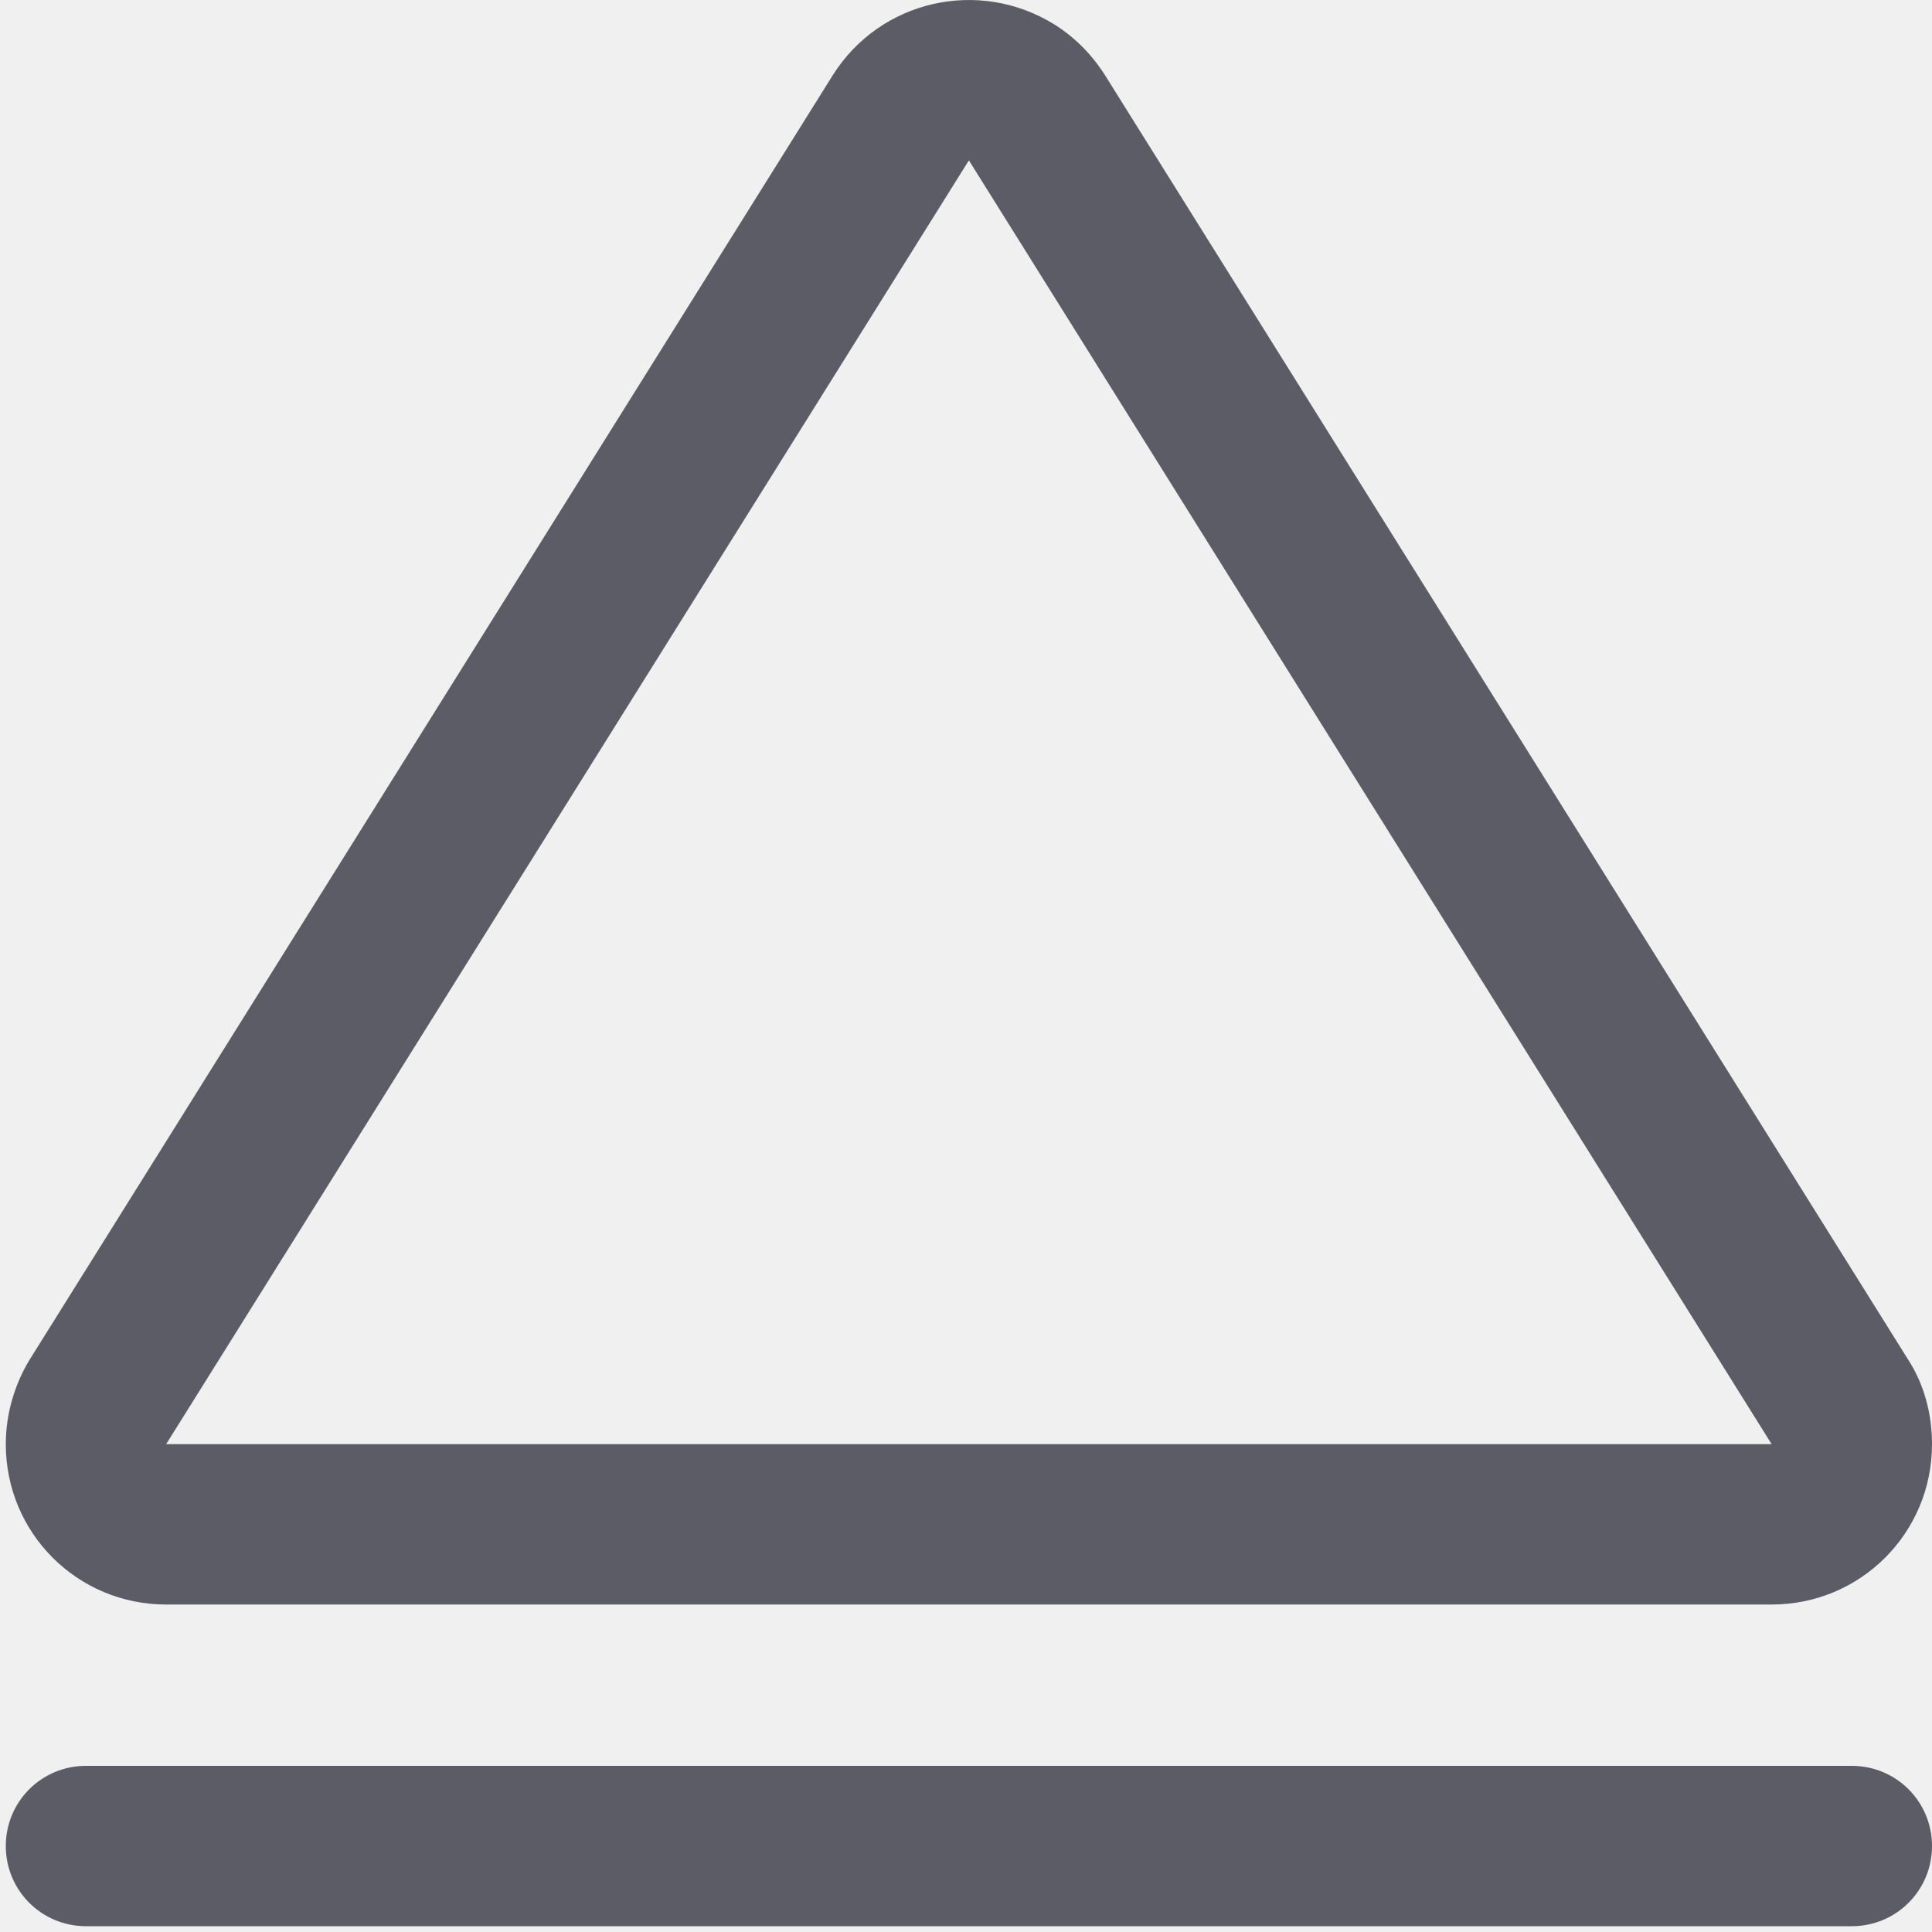
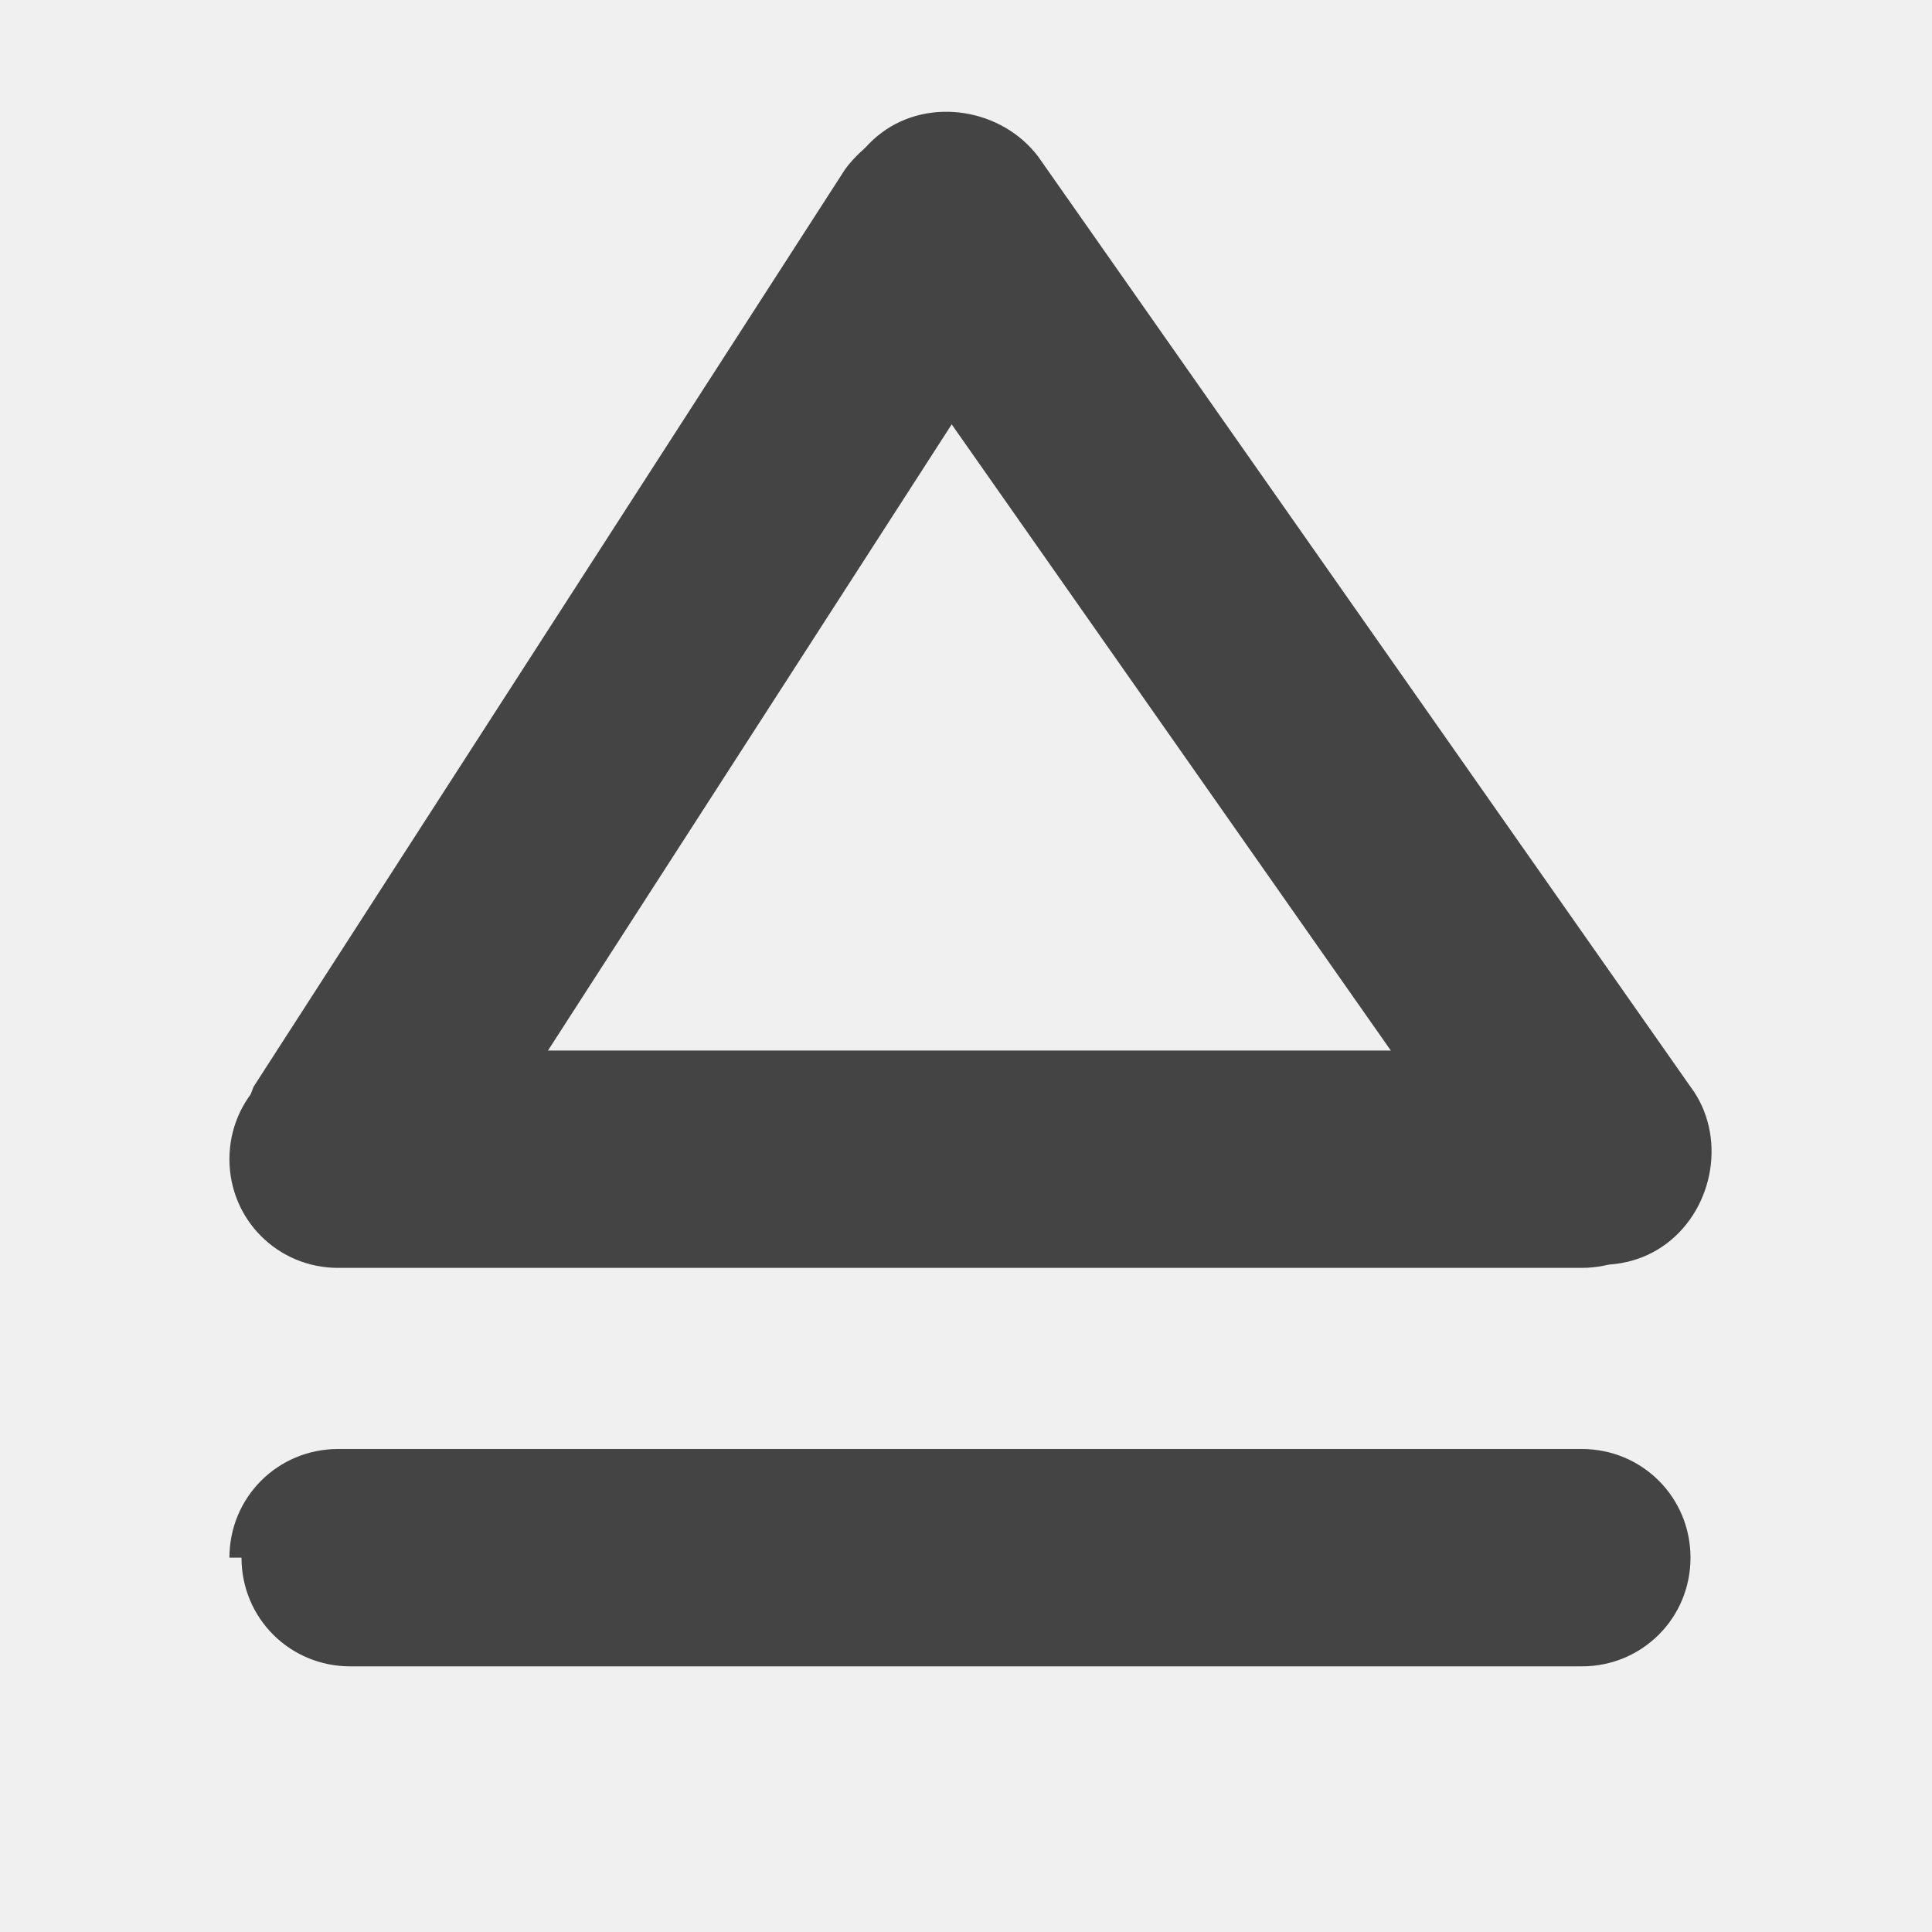
- <svg xmlns="http://www.w3.org/2000/svg" id="_图层_1" version="1.1" viewBox="0 0 200 200" width="16" height="16">
+ <svg xmlns="http://www.w3.org/2000/svg" id="_图层_1" data-name="图层_1" version="1.1" viewBox="0 0 16 16" width="16" height="16">
  <defs>
    <style>
      .st0 {
-         clip-path: url(#clippath-6);
+         fill: #444444;
      }

      .st1 {
-         clip-path: url(#clippath-7);
+         fill: #8e8e8e;
+       }
+ 
+       .st1, .st2 {
+         display: none;
      }

      .st2 {
-         fill: #0b87da;
-       }
- 
-       .st3 {
-         clip-path: url(#clippath-4);
-       }
- 
-       .st4 {
-         fill: url(#_未命名的渐变_8);
-       }
- 
-       .st5, .st6, .st7, .st8, .st9, .st10, .st11, .st12 {
-         display: none;
-       }
- 
-       .st5, .st6, .st13, .st14, .st15, .st12 {
-         isolation: isolate;
-       }
- 
-       .st5, .st16, .st12 {
-         opacity: .2;
-       }
- 
-       .st6 {
-         opacity: .1;
-       }
- 
-       .st6, .st17, .st18, .st12 {
-         fill: #fff;
-       }
- 
-       .st19 {
-         fill: url(#_未命名的渐变_5);
-       }
- 
-       .st20 {
-         fill: #5c5c66;
-       }
- 
-       .st21 {
-         fill: #0e539b;
-       }
- 
-       .st7 {
-         fill: #a448ba;
-       }
- 
-       .st22 {
-         fill: #3f3f3f;
-       }
- 
-       .st23 {
-         clip-path: url(#clippath-9);
-       }
- 
-       .st24 {
-         clip-path: url(#clippath-10);
-       }
- 
-       .st25 {
-         fill: #9bf00b;
-       }
- 
-       .st26 {
-         fill: url(#_未命名的渐变_11);
-       }
- 
-       .st13 {
-         opacity: .8;
-       }
- 
-       .st18, .st27, .st28, .st29 {
-         fill-rule: evenodd;
-       }
- 
-       .st30 {
-         clip-path: url(#clippath-11);
-       }
- 
-       .st31 {
-         fill: none;
-       }
- 
-       .st32 {
-         fill: red;
-       }
- 
-       .st33 {
-         fill: #f8fbff;
-       }
- 
-       .st34 {
-         clip-path: url(#clippath-1);
-       }
- 
-       .st8 {
-         fill: #72c065;
-       }
- 
-       .st35 {
-         fill: url(#_未命名的渐变_9);
-       }
- 
-       .st36 {
-         fill: #17dcbe;
-       }
- 
-       .st37 {
-         clip-path: url(#clippath-5);
-       }
- 
-       .st38 {
-         fill: url(#_未命名的渐变_6);
-       }
- 
-       .st39 {
-         clip-path: url(#clippath-8);
-       }
- 
-       .st40 {
-         fill: url(#_未命名的渐变_7);
-       }
- 
-       .st41 {
        fill: #444;
      }
- 
-       .st42 {
-         clip-path: url(#clippath-3);
-       }
- 
-       .st9 {
-         fill: #8e8e8e;
-       }
- 
-       .st43 {
-         clip-path: url(#clippath-12);
-       }
- 
-       .st14 {
-         opacity: .4;
-       }
- 
-       .st44 {
-         fill: url(#_未命名的渐变_13);
-       }
- 
-       .st27 {
-         fill: #12121c;
-       }
- 
-       .st28 {
-         fill: #c0bfbc;
-       }
- 
-       .st15 {
-         opacity: .3;
-       }
- 
-       .st11 {
-         fill: url(#_未命名的渐变_4);
-       }
- 
-       .st45 {
-         clip-path: url(#clippath-2);
-       }
- 
-       .st46 {
-         fill: #50e6ff;
-       }
- 
-       .st47 {
-         clip-path: url(#clippath);
-       }
- 
-       .st48 {
-         fill: url(#_未命名的渐变_10);
-       }
    </style>
-     <linearGradient id="_未命名的渐变_4" data-name="未命名的渐变 4" x1="305.9" y1="1322.4" x2="305.9" y2="1521.4" gradientTransform="translate(-206 -1320)" gradientUnits="userSpaceOnUse">
-       <stop offset="0" stop-color="#edece9" />
-       <stop offset="1" stop-color="#fff" />
-     </linearGradient>
-     <radialGradient id="_未命名的渐变_5" data-name="未命名的渐变 5" cx="1830.9" cy="-350.2" fx="1830.9" fy="-350.2" r="156.4" gradientTransform="translate(-520.6 -745.1) rotate(77) scale(.5 1.1) skewX(-14.8)" gradientUnits="userSpaceOnUse">
-       <stop offset="0" stop-color="#dc8add" />
-       <stop offset="1" stop-color="#813d9c" />
-     </radialGradient>
-     <clipPath id="clippath">
-       <rect class="st31" x="-62.1" y="-39.9" width="432" height="268.3" />
-     </clipPath>
-     <clipPath id="clippath-1">
-       <rect class="st31" x="-62.1" y="-39.9" width="432" height="268.3" />
-     </clipPath>
-     <clipPath id="clippath-2">
-       <rect class="st31" x=".6" y=".9" width="199.5" height="199.1" />
-     </clipPath>
-     <clipPath id="clippath-3">
-       <path class="st31" d="M60.5,124c0,44.3,40.8,48.7,49.7,48.7s11.9-1.4,16.2-2.8l.8-.2c16.5-5.7,30.6-16.8,39.9-31.6.7-1.1.3-2.6-.8-3.3-.7-.4-1.6-.5-2.4,0-2.1,1.1-4.2,2-6.4,2.8-6.9,2.6-14.2,3.9-21.5,3.8-28.4,0-53.1-19.5-53.1-44.5s3.8-13.1,9.8-16.3c-25.7,1.1-32.3,27.8-32.3,43.4h0Z" />
-     </clipPath>
-     <linearGradient id="_未命名的渐变_6" data-name="未命名的渐变 6" x1="-793.9" y1="514.5" x2="-793.7" y2="514.5" gradientTransform="translate(408521 -264599.2) scale(514.5)" gradientUnits="userSpaceOnUse">
-       <stop offset="0" stop-color="#0c59a4" />
-       <stop offset="1" stop-color="#114a8b" />
-     </linearGradient>
-     <clipPath id="clippath-4">
-       <rect class="st31" x=".6" y=".9" width="199.5" height="199.1" />
-     </clipPath>
-     <clipPath id="clippath-5">
-       <rect class="st31" x="60.5" y="80.6" width="106.9" height="92.1" />
-     </clipPath>
-     <clipPath id="clippath-6">
-       <path class="st31" d="M163.9,134.7c-2.1,1.1-4.2,2-6.4,2.8-6.9,2.6-14.2,3.9-21.5,3.8-28.4,0-53.1-19.5-53.1-44.5s3.8-13.1,9.8-16.3c-25.7,1.1-32.3,27.8-32.3,43.4,0,44.3,40.8,48.7,49.7,48.7s11.9-1.4,16.2-2.8l.8-.2c16.5-5.7,30.6-16.8,39.9-31.6.7-1.1.3-2.6-.8-3.3-.7-.4-1.6-.5-2.4,0h0Z" />
-     </clipPath>
-     <radialGradient id="_未命名的渐变_7" data-name="未命名的渐变 7" cx="-794.6" cy="516.5" fx="-794.6" fy="516.5" r="1" gradientTransform="translate(45569.1 -27861.2) scale(57.2 54.2)" gradientUnits="userSpaceOnUse">
-       <stop offset="0" stop-color="#000" />
-       <stop offset=".7" stop-color="#000" />
-       <stop offset=".9" stop-color="#000" />
-       <stop offset="1" stop-color="#000" />
-     </radialGradient>
-     <clipPath id="clippath-7">
-       <path class="st31" d="M25.4,96.3c-.1,11.6,2.4,23,7.3,33.5,16.5,35.2,56.9,52.4,93.8,40.1-12.6,4-26.4,2.2-37.7-4.8-5.3-3.3-10-7.6-13.6-12.7-15.8-21.5-11.1-51.8,10.5-67.5,2.3-1.6,4.7-3.1,7.2-4.3,1.9-.9,5.1-2.5,9.4-2.4,6.1,0,11.8,2.9,15.4,7.8,2.4,3.2,3.7,7.2,3.8,11.2,0,0,14.7-47.6-48-47.6s-48,24.9-48,46.8h-.1Z" />
-     </clipPath>
-     <linearGradient id="_未命名的渐变_8" data-name="未命名的渐变 8" x1="-794" y1="511.1" x2="-793.8" y2="511.1" gradientTransform="translate(-75675.1 442194.5) rotate(132.5) scale(475.1)" gradientUnits="userSpaceOnUse">
-       <stop offset="0" stop-color="#1b9de2" />
-       <stop offset=".2" stop-color="#1595df" />
-       <stop offset=".7" stop-color="#0680d7" />
-       <stop offset="1" stop-color="#0078d4" />
-     </linearGradient>
-     <clipPath id="clippath-8">
-       <rect class="st31" x=".6" y=".9" width="199.5" height="199.1" />
-     </clipPath>
-     <clipPath id="clippath-9">
-       <path class="st31" d="M70.7,173.9h10.5c25,0,45.3-22.2,45.3-49.6v-25.2c0-27.4-20.3-49.6-45.3-49.6h-10.5c-25,0-45.3,22.2-45.3,49.6v25.2c0,27.4,20.3,49.6,45.3,49.6Z" />
-     </clipPath>
-     <clipPath id="clippath-10">
-       <path class="st31" d="M88.7,165.1c-5.3-3.3-10-7.6-13.6-12.7-15.8-21.5-11.1-51.8,10.5-67.5,2.3-1.6,4.7-3.1,7.2-4.3,1.9-.9,5.1-2.5,9.4-2.4,6.1,0,11.8,2.9,15.4,7.8,2.4,3.2,3.7,7.2,3.8,11.2,0,0,14.7-47.6-48-47.6s-48,24.9-48,46.8c-.1,11.6,2.4,23,7.3,33.5,16.5,35.2,56.9,52.4,93.8,40.1-12.6,4-26.4,2.2-37.7-4.8h-.1Z" />
-     </clipPath>
-     <radialGradient id="_未命名的渐变_9" data-name="未命名的渐变 9" cx="-797.2" cy="513.7" fx="-797.2" fy="513.7" r="1" gradientTransform="translate(-25014 -72850.1) rotate(-81.4) scale(85.8 69.5)" gradientUnits="userSpaceOnUse">
-       <stop offset="0" stop-color="#000" />
-       <stop offset=".8" stop-color="#000" />
-       <stop offset=".9" stop-color="#000" />
-       <stop offset="1" stop-color="#000" />
-     </radialGradient>
-     <clipPath id="clippath-11">
-       <path class="st31" d="M25.3,96.3c.3-21.8,22.1-39.5,48-39.5s14.1.2,25.2,6c7.8,3.9,14.2,10,18.5,17.5,3.7,6.3,4.3,14.4,4.3,17.7s-1.6,8-4.7,11.9c-.5.5-2,1.4-2,3.3s1,3.1,2.9,4.4c8.6,6,24.8,5.1,24.9,5.1,6.4,0,12.7-1.7,18.2-5,11.3-6.6,18.2-18.6,18.2-31.7.2-13.4-4.8-22.3-6.8-26.3-12.8-24.8-40.2-39-70-39S25.8,54.3,25.2,96.2h.1Z" />
-     </clipPath>
-     <radialGradient id="_未命名的渐变_10" data-name="未命名的渐变 10" cx="-793.4" cy="512.9" fx="-793.4" fy="512.9" r="1" gradientTransform="translate(128768.4 101144.8) rotate(92.3) scale(121.2 258.7) skewX(.3)" gradientUnits="userSpaceOnUse">
-       <stop offset="0" stop-color="#35c1f1" />
-       <stop offset="0" stop-color="#34c1ed" />
-       <stop offset=".2" stop-color="#2fc2df" />
-       <stop offset=".3" stop-color="#2bc3d2" />
-       <stop offset=".7" stop-color="#36c752" />
-       <stop offset="1" stop-color="#36c752" />
-     </radialGradient>
-     <clipPath id="clippath-12">
-       <path class="st31" d="M25.3,96.3c.3-21.8,22.1-39.5,48-39.5s14.1.2,25.2,6c7.8,3.9,14.2,10,18.5,17.5,3.7,6.3,4.3,14.4,4.3,17.7s-1.6,8-4.7,11.9c-.5.5-2,1.4-2,3.3s1,3.1,2.9,4.4c8.6,6,24.8,5.1,24.9,5.1,6.4,0,12.7-1.7,18.2-5,11.3-6.6,18.2-18.6,18.2-31.7.2-13.4-4.8-22.3-6.8-26.3-12.8-24.8-40.2-39-70-39S25.8,54.3,25.2,96.2h.1Z" />
-     </clipPath>
-     <radialGradient id="_未命名的渐变_11" data-name="未命名的渐变 11" cx="-791.7" cy="513.6" fx="-791.7" fy="513.6" r="1" gradientTransform="translate(36466.6 37476.9) rotate(73.7) scale(58.2 47.4)" gradientUnits="userSpaceOnUse">
-       <stop offset="0" stop-color="#66eb6e" />
-       <stop offset="1" stop-color="#66eb6e" />
-     </radialGradient>
-     <linearGradient id="_未命名的渐变_13" data-name="未命名的渐变 13" x1="247" y1="-94.2" x2="365.5" y2="-299.4" gradientTransform="translate(-206 -96) scale(1 -1)" gradientUnits="userSpaceOnUse">
-       <stop offset="0" stop-color="#94d9ff" />
-       <stop offset="1" stop-color="#0051bf" />
-     </linearGradient>
  </defs>
-   <path class="st8" d="M157.3,200H43.3c-23.5,0-42.7-19.3-42.7-42.8V43C.6,19.5,19.8.2,43.3.2h114c23.5,0,42.7,19.3,42.7,42.8v114.2c0,23.5-19.2,42.8-42.7,42.8h0Z" />
-   <g class="st10">
-     <path class="st17" d="M184.1,110.5c0-12.2-5.3-23.8-14.6-31.9-9.1-7.9-21.3-11.4-33.4-9.5-4.4-15.7-17.6-27.6-34.1-30.7-16.3-2.8-32.9,3.9-42.3,17.2-5.6,7.8-8.6,17.1-8.4,26.7-18.3,3.4-30.9,19.7-29.2,37.8,1.1,18,16.3,32.2,34.8,32.5h90.3c.9,0,1.8-.2,2.5-.6,20.1-4,34.5-21.3,34.2-41.3l.2-.2Z" />
+   <path class="st2" d="M8,3l-5,5v1h10v-1l-5-5ZM3,11v2h10v-2H3Z" />
+   <g>
+     <path class="st1" d="M12.5,16H3.4C1.5,16,0,14.5,0,12.6V3.4C0,1.5,1.5,0,3.4,0h9.1c1.9,0,3.4,1.5,3.4,3.4v9.2c0,1.9-1.5,3.4-3.4,3.4h0Z" />
+     <path class="st0" d="M8.3,1.1h0c.4.3.5.8.3,1.3l-4.9,7.6c-.3.4-.8.5-1.3.3h0c-.4-.3-.5-.8-.3-1.3L7,1.4c.3-.4.8-.5,1.3-.3Z" />
+     <path class="st0" d="M7.3,1.1h0c.4-.3,1-.2,1.3.2l5.4,7.7c.3.4.2,1-.2,1.3h0c-.4.3-1,.2-1.3-.2L7.1,2.4c-.3-.4-.2-1,.2-1.3Z" />
+     <path class="st0" d="M1.9,9.6h0c0-.5.4-.9.9-.9h10.3c.5,0,.9.4.9.9h0c0,.5-.4.9-.9.9H2.8c-.5,0-.9-.4-.9-.9Z" />
+     <path class="st0" d="M1.9,12.9h0c0-.5.4-.9.9-.9h10.3c.5,0,.9.4.9.9h0c0,.5-.4.9-.9.9H2.9c-.5,0-.9-.4-.9-.9Z" />
  </g>
-   <g class="st10">
-     <path class="st11" d="M19,2.4h162c10,0,18,6.3,18,14.1l-.2,141.4-54,42.4H19.2c-10,0-18-6.3-18-14.1L.9,16.6C.9,8.8,8.9,2.5,18.9,2.5h.1Z" />
-     <path class="st19" d="M39.7,16.5h120.1c11.6,0,21,9.4,21,21v116.1c0,7.1-3.6,13.7-9.5,17.6l-17.3,11.3c-3.4,2.2-7.4,3.4-11.5,3.4H39.7c-11.6,0-21-9.4-21-21V37.6c0-11.6,9.4-21,21-21h0Z" />
-     <path class="st27" d="M168.6,58.4c-26.3-2.6-43.5,1.8-58.2,7.8,15-14.8,33.6-19.4,58.2-7.8Z" />
-     <path class="st27" d="M24.7,68.4c25-6.8,43-5.3,59-1.8-18.6-12-38.1-13.5-59,1.8Z" />
-     <g class="st47">
-       <path class="st27" d="M168.6,61.3c-26.3-2.6-43.5,1.8-58.2,7.8,15-14.8,33.6-19.4,58.2-7.8Z" />
-     </g>
-     <g class="st34">
-       <path class="st27" d="M24.7,71.3c25-6.8,43-5.3,59-1.8-18.6-12-38.1-13.5-59,1.8Z" />
-     </g>
-     <path class="st28" d="M180.8,77.6c-63.3,25.4-123.8,24.5-162.7,19.6v24.1c63.1,35.9,119.8,19.2,162.7-9.3v-34.5h0Z" />
-     <path class="st18" d="M180.8,77.6c-5.6,2.2-11.2,4.3-16.7,6.1,2.4,6.5,11.2,28.6,12.2,31.2,1.5-1,3-1.9,4.5-2.9v-34.5h0ZM160.1,85.1c-7.6,2.4-15,4.5-22.4,6.2-.6,4.2,8.4,30.2,11.2,38.2,9.6-4.1,18.7-9,27.3-14.4-1.7-3.9-10.9-25.1-16.1-29.9h0ZM133.4,92.2c-8.6,1.9-17.1,3.4-25.4,4.6-.2,9.1,4,35.7,5.2,43.2,12.4-2.1,24.3-5.7,35.6-10.5-2.9-7.8-12.2-32.9-15.5-37.2h.1ZM113.3,140c-1.2-7.6-5.9-34.7-9.8-42.6-9.9,1.2-19.4,2-28.6,2.3-2.9,6.8-3.2,33.4-3.2,40.7,14.4,2.1,28.3,1.8,41.6-.4h0ZM71.7,140.4c0-7.2,0-32.8-1.5-40.5-9.1.2-17.7,0-25.8-.3-3.1,5.4-5.7,23.5-6.8,31.3,11.7,4.8,23.1,7.9,34.2,9.5h-.1ZM18.1,97.2v24.1c6.5,3.7,13,6.9,19.4,9.5.8-7.8,2.7-25.6,2.8-31.5-8-.5-15.4-1.2-22.2-2.1Z" />
-     <path class="st17" d="M162.9,157.7c-10,0-18,6.3-18,14.1v28.2l54-42.4h-36Z" />
-   </g>
-   <g class="st10">
-     <path class="st5" d="M15.6,3.8h169.5c8.3,0,15,6.7,15,15v169.5c0,8.3-6.7,15-15,15H15.6c-8.3,0-15-6.7-15-15V18.7c0-8.2,6.7-14.9,15-14.9Z" />
-     <path class="st7" d="M15.6.2h169.5c8.3,0,15,6.7,15,15v169.5c0,8.3-6.7,15-15,15H15.6c-8.3,0-15-6.7-15-15V15.2c0-8.3,6.7-15,15-15Z" />
-     <g class="st16">
-       <path d="M152,42.9c-7.2,0-14.5,1.9-19.5,5.2l4.7,8.8c3.3-2.5,8.2-4,13-4,7,0,11,5.2,11,10.6h-13c-13.8,0-19.4,5.1-19.4,12.7s5.7,13,16.3,13,13.7-1.9,16.1-5.8v5.4h13.9v-26.1c0-13.2-9.4-19.7-23.1-19.7h0ZM148.9,80.9c-4.6,0-7.4-2.1-7.4-5.2s1.9-4.3,8.1-4.2h11.6v2.6c0,4.2-7.9,6.9-12.3,6.9h0Z" />
-       <path d="M101.4,81c-1.7,1.4-2.8,1.9-4.3,1.9-2.2,0-2.9-1.4-2.9-5.7v-19.2c0-5.1-.5-8-1.9-10.3-2.1-3.5-8-5.4-13.8-5.4-9.2,0-16.4,4.8-16.4,11s1.9,4.2,4.2,4.2,4.4-2,4.4-4.1,0-.9-.2-1.6c-.2-.9-.3-1.7-.3-2.4,0-2.7,3.1-4.8,7-4.8s8.2,2.9,8.2,8.2v7.8c-13.4,4-17.4,5.1-21.6,8.8-2.1,2-3.5,5.3-3.5,8.6,0,6.2,4.3,10.5,10.2,10.5s9.1-2.1,15-7.2c.5,5.2,3.1,7.2,7.1,7.2s5.4-1.2,8.8-4.9v-2.6h0ZM85.4,75.4c0,3-.5,4-2.5,5.2-2.4,1.4-5.9,2.2-7.9,2.2-3.4,0-6.1-3.3-6.1-7.6v-.4c0-5.9,5.2-7.8,16.6-11.9v12.5h0Z" />
-       <path d="M154.6,117.7c-1.6,0-3.6.4-6,1.7s-4.9,3.2-7.4,5.7-4.8,5.5-7,9c-2.1,3.5-3.6,7.5-4.6,11.8-.8,3.2-1,5.9-.8,8.3.2,2.3.7,4.1,1.5,5.6.8,1.4,1.7,2.4,2.8,3.1,1.1.7,2.1,1.1,3.1,1.1,2.1-.1,4.2-.6,6.2-1.4,1.8-.7,3.7-1.8,5.7-3.3,2-1.6,3.8-3.7,5.5-6.6,0,1.9,0,3.5.3,4.8s.7,2.3,1,3.1c.4.9.9,1.6,1.6,2.1.6.4,1.4.7,2.2.8.8.2,1.7.3,2.6.2,1,0,1.9-.2,2.8-.5.9-.3,1.7-.6,2.4-1.1,1-.7,2.3-1.9,3.8-3.6,1.6-1.8,3.2-3.7,4.8-5.7,1.7-2.1,3.3-4.2,4.8-6.3s2.8-3.9,3.7-5.3c.8-1.1,1.3-2.1,1.5-3,.2-.8.2-1.5-.1-1.9s-.7-.6-1.2-.4c-.6,0-1.1.4-1.7,1.1-.4.6-1.1,1.5-2.1,2.7-.9,1.2-1.9,2.6-3.1,4.1-1.2,1.6-2.5,3.2-3.8,4.9-1.3,1.6-2.6,3.1-3.8,4.6-1.2,1.3-2.4,2.5-3.5,3.4-1.1.8-2,1.3-2.7,1.3s-1.5-.2-2-.5c-.4-.4-.7-1-.9-1.6s-.3-1.3-.4-2c0-.8,0-1.5.1-2.1.2-1.1.4-1.9.5-2.7.1-.7.2-1.3.3-1.8.1-.6.2-1.1.3-1.6.1-.6.3-1.2.4-1.8.7-3.3,1.2-5.9,1.7-8,.4-2.1.7-3.7.9-4.9s.3-2,.3-2.4,0-.8-.1-1c-.1,0-.4,0-.8,0s-.9,0-1.6,0c-.6,0-1.4.2-2.4.4,1.5-2.3,2-4.1,1.7-5.4-.3-1.4-.9-2.5-1.9-3.2-1.2-.8-2.7-1.3-4.6-1.7h0ZM152.2,124.3c.3,0,.5,0,.7.3.2.3.3.7.4,1.2,0,.4,0,1-.1,1.8,0,.7-.4,1.6-.9,2.8.6-.1,1.1-.2,1.7-.3.6,0,1-.2,1.4-.3s.8-.2,1.1-.3c.3,0,.3.5.1,1.7-.1,1.1-.4,2.6-.7,4.4-.3,1.8-.8,3.6-1.2,5.5-.5,1.9-.9,3.6-1.2,5,0,.4-.4.9-.9,1.7s-1.1,1.6-2,2.5c-.8.9-1.7,1.8-2.7,2.7-1,.8-2,1.6-3,2.1s-1.9.8-2.9.8-1.8-.4-2.6-1.2-.7-1.3-.8-2.7-.1-3,.1-4.9c.3-1.8.7-3.8,1.4-5.8.6-2.1,1.5-4.1,2.5-5.9,2.5-4.5,4.7-7.5,6.6-9.1,1.5-1.3,2.6-1.9,3.4-1.9h-.4Z" />
-       <path class="st29" d="M70.9,117.7c-5.3,0-5.3,7.8,0,7.7h19.4s.6,0,1.1.4c.6.3,1,.4,1.1,1.8h0l.5,11.9c-.9-.3-1.5-.5-1.5-.5h-.5c0-.1-18.1-.1-18.1-.1-8.5,0-11.6,8.4-11.6,8.4l-.2.6v2.6c0,5.8,2.8,9.9,5.8,11.7s6,1.8,6,1.8h14.9l6.6-4.2v.6c.2,5.3,8.3,4.8,7.9-.5l-2-32.7h0c-.3-4-2.9-6.8-5.1-8.1-2.2-1.2-4.4-1.3-4.4-1.3h-19.9ZM72.9,146.5h16.9c.2,0,1,.3,2,.9,1.1.7,1.7,1,1.8,2.3l.3,1.1-8.4,5.4h-12.6s-.9,0-1.8-.6c-1-.6-2.1-1.4-2.1-5.2v-1.5c.2-.6,1-2.4,3.9-2.4Z" />
-     </g>
-     <g>
-       <path class="st17" d="M152,39.4c-7.2,0-14.5,1.9-19.5,5.2l4.7,8.8c3.3-2.5,8.2-4,13-4,7,0,11,5.2,11,10.6h-13c-13.8,0-19.4,5.1-19.4,12.7s5.7,13,16.3,13,13.7-1.9,16.1-5.8v5.4h13.9v-26.1c0-13.2-9.4-19.7-23.1-19.7h0ZM148.9,77.4c-4.6,0-7.4-2.1-7.4-5.2s1.9-4.3,8.1-4.2h11.6v2.6c0,4.2-7.9,6.9-12.3,6.9h0Z" />
-       <path class="st17" d="M101.4,77.4c-1.7,1.4-2.8,1.9-4.3,1.9-2.2,0-2.9-1.4-2.9-5.7v-19.2c0-5.1-.5-8-1.9-10.3-2.1-3.5-8-5.4-13.8-5.4-9.2,0-16.4,4.8-16.4,11s1.9,4.2,4.2,4.2,4.4-2,4.4-4.1,0-.9-.2-1.6c-.2-.9-.3-1.7-.3-2.4,0-2.7,3.1-4.8,7-4.8s8.2,2.9,8.2,8.2v7.8c-13.4,4-17.4,5.1-21.6,8.8-2.1,2-3.5,5.3-3.5,8.6,0,6.2,4.3,10.5,10.2,10.5s9.1-2.1,15-7.2c.5,5.2,3.1,7.2,7.1,7.2s5.4-1.2,8.8-4.9v-2.6h0ZM85.4,71.8c0,3-.5,4-2.5,5.2-2.4,1.4-5.9,2.2-7.9,2.2-3.4,0-6.1-3.3-6.1-7.6v-.4c0-5.9,5.2-7.8,16.6-11.9v12.5h0Z" />
-       <path class="st17" d="M154.6,114.1c-1.6,0-3.6.4-6,1.7s-4.9,3.2-7.4,5.7-4.8,5.5-7,9c-2.1,3.5-3.6,7.5-4.6,11.8-.8,3.2-1,5.9-.8,8.3.2,2.3.7,4.1,1.5,5.6.8,1.4,1.7,2.4,2.8,3.1,1.1.7,2.1,1.1,3.1,1.1,2.1-.1,4.2-.6,6.2-1.4,1.8-.7,3.7-1.8,5.7-3.3,2-1.6,3.8-3.7,5.5-6.6,0,1.9,0,3.5.3,4.8s.7,2.3,1,3.1c.4.9.9,1.6,1.6,2.1.6.4,1.4.7,2.2.8.8.2,1.7.3,2.6.2,1,0,1.9-.2,2.8-.5.9-.3,1.7-.6,2.4-1.1,1-.7,2.3-1.9,3.8-3.6,1.6-1.8,3.2-3.7,4.8-5.7,1.7-2.1,3.3-4.2,4.8-6.3s2.8-3.9,3.7-5.3c.8-1.1,1.3-2.1,1.5-3,.2-.8.2-1.5-.1-1.9s-.7-.6-1.2-.4c-.6,0-1.1.4-1.7,1.1-.4.6-1.1,1.5-2.1,2.7-.9,1.2-1.9,2.6-3.1,4.1-1.2,1.6-2.5,3.2-3.8,4.9-1.3,1.6-2.6,3.1-3.8,4.6-1.2,1.3-2.4,2.5-3.5,3.4-1.1.8-2,1.3-2.7,1.3s-1.5-.2-2-.5c-.4-.4-.7-1-.9-1.6s-.3-1.3-.4-2c0-.8,0-1.5.1-2.1.2-1.1.4-1.9.5-2.7.1-.7.2-1.3.3-1.8.1-.6.2-1.1.3-1.6.1-.6.3-1.2.4-1.8.7-3.3,1.2-5.9,1.7-8,.4-2.1.7-3.7.9-4.9.2-1.2.3-2,.3-2.4s0-.8-.1-1c-.1,0-.4,0-.8,0s-.9,0-1.6,0c-.6,0-1.4.2-2.4.4,1.5-2.3,2-4.1,1.7-5.4-.3-1.4-.9-2.5-1.9-3.2-1.2-.8-2.7-1.3-4.6-1.7h0ZM152.2,120.8c.3,0,.5,0,.7.3.2.3.3.7.4,1.2,0,.4,0,1-.1,1.8,0,.7-.4,1.6-.9,2.8.6,0,1.1-.2,1.7-.3.6,0,1-.2,1.4-.3.4,0,.8-.2,1.1-.3.3,0,.3.5.1,1.7-.1,1.1-.4,2.6-.7,4.4-.3,1.8-.8,3.6-1.2,5.5-.5,1.9-.9,3.6-1.2,5,0,.4-.4.9-.9,1.7s-1.1,1.6-2,2.5c-.8.9-1.7,1.8-2.7,2.7-1,.8-2,1.6-3,2.1s-1.9.8-2.9.8-1.8-.4-2.6-1.2-.7-1.3-.8-2.7-.1-3,.1-4.9c.3-1.8.7-3.8,1.4-5.8.6-2.1,1.5-4.1,2.5-5.9,2.5-4.5,4.7-7.5,6.6-9.1,1.5-1.3,2.6-1.9,3.4-1.9h-.4Z" />
-       <path class="st18" d="M70.9,114.1c-5.3,0-5.3,7.8,0,7.7h19.4s.6,0,1.1.4c.6.3,1,.4,1.1,1.8h0l.5,11.9c-.9-.3-1.5-.5-1.5-.5h-.5c0-.1-18.1-.1-18.1-.1-8.5,0-11.6,8.4-11.6,8.4l-.2.6v2.6c0,5.8,2.8,9.9,5.8,11.7s6,1.8,6,1.8h14.9l6.6-4.2v.6c.2,5.3,8.3,4.8,7.9-.5l-2-32.7h0c-.3-4-2.9-6.8-5.1-8.1-2.2-1.2-4.4-1.3-4.4-1.3h-19.9ZM72.9,143h16.9c.2,0,1,.3,2,.9,1.1.7,1.7,1,1.8,2.3l.3,1.1-8.4,5.4h-12.6s-.9,0-1.8-.6c-1-.6-2.1-1.4-2.1-5.2v-1.5c.2-.6,1-2.4,3.9-2.4Z" />
-     </g>
-     <path class="st15" d="M39.8.2C31.5.2.3,11.5.6,41.6l-.6,114.9c-1.5-.7,6.7,43.9,39.8,43.1h0V.2h0Z" />
-     <path class="st6" d="M15.6.2C7.3.2.6,6.9.6,15.1v3.6C.6,10.4,7.3,3.8,15.6,3.8h169.5c8.3,0,15,6.7,15,14.9v-3.6c0-8.3-6.7-14.9-15-14.9,0,0-169.5,0-169.5,0Z" />
-   </g>
-   <g class="st10">
-     <g class="st45">
-       <g>
-         <g class="st42">
-           <rect class="st38" x="60.5" y="80.6" width="107.2" height="92.1" />
-         </g>
-         <g class="st3">
-           <g class="st14">
-             <g class="st37">
-               <g class="st0">
-                 <rect class="st40" x="60.5" y="80.6" width="107.2" height="92.1" />
-               </g>
-             </g>
-           </g>
-         </g>
-         <g class="st1">
-           <path class="st4" d="M153.7,147.5l-27.3,26.4c-14.2,2.8-6,0-19.2,1.1l-28.8-4.2C31.2,153.6,10.2,104,37.5,58.5l9.9-9.1c8.4-3.8,8.8-5.9,20.7-8.4l88.6,48.7c9.7,8.9,8.1,51.3-3,57.8h0Z" />
-         </g>
-         <g class="st39">
-           <g class="st14">
-             <g class="st23">
-               <g class="st24">
-                 <polygon class="st35" points="5.6 179.3 27.8 33.3 155.7 52.5 133.6 198.4 5.6 179.3" />
-               </g>
-             </g>
-           </g>
-         </g>
-         <g class="st30">
-           <polygon class="st48" points="183.2 20.9 178.8 129.2 21.2 123.3 25.6 15 183.2 20.9" />
-         </g>
-         <g class="st43">
-           <polygon class="st26" points="166.9 -20.9 206.7 115.3 37.5 165.1 -2.3 28.9 166.9 -20.9" />
-         </g>
-       </g>
-     </g>
-   </g>
-   <g class="st10">
-     <path class="st21" d="M164.2,137.1c-7.2,7.1-18.5,10.7-27.4,10.8-27.9,0-52.3-23.4-52.3-48.1s3.8-12.9,9.7-16.1c-25.3,1.1-31.8,27.4-31.8,42.8,0,43.6,40.2,48.1,48.9,48.1s11.7-1.4,15.9-2.7l.8-.3c16.3-5.6,30.1-16.6,39.3-31.2,1.3-2.1-1-4.5-3.1-3.3Z" />
-     <path class="st2" d="M88,167.1c-5.3-3.3-9.8-7.6-13.4-12.6-17.4-23.9-6.8-57.8,19.7-70.9,1.8-.9,5-2.4,9.2-2.4,6,0,12.5,2.9,16.1,7.7,2.4,3.2,3.7,7,3.8,11,0,0,13.5-47-48.2-47s-47.2,24.6-47.2,46.2c-.1,11.4,2.3,22.7,7.1,33.1,16.3,34.7,56,51.8,92.3,39.6-12.5,3.9-28.3,2.2-39.3-4.7h0Z" />
-     <path class="st36" d="M119.6,106.4c-.5.6-1.9,1.5-1.9,3.3s1,3,2.8,4.3c8.5,5.9,22.6,5.1,22.6,5.1,6.3,0,12.5-1.7,17.9-4.9,11.1-6.5,17.9-12.3,18-25.2.2-13.2-4.7-22-6.7-25.9-12.5-24.5-39.5-38.6-68.9-38.6S28.4,57.7,27.8,99c.3-21.6,21.7-46.2,47.2-46.2,37.8,0,59,33.8,44.6,53.5h0Z" />
-     <path class="st46" d="M131.7,100.1h37.8c5.2,0,9.4,4.2,9.4,9.5v56.7c0,5.2-4.2,9.5-9.4,9.5h-37.8c-5.2,0-9.4-4.2-9.4-9.5v-56.7c0-5.2,4.2-9.5,9.4-9.5Z" />
-     <path class="st22" d="M131.7,109.6h15.9c6.8,0,12,1.1,15.4,3.2,3.5,2.1,5.2,5.9,5.2,11.2s-.7,6-2.1,8.2c-1.3,2.2-3.3,3.6-5.8,4.1v.4c1.7.4,3.3,1,4.6,2,1.4,1,2.5,2.3,3.3,4.1s1.2,4.2,1.2,7.1c0,5.1-1.7,9.2-5,12.1-3.3,2.9-7.9,4.4-13.7,4.4h-19.1v-56.7h.1ZM141.2,128.5h7.6c8.9,0,8.4-4.8,8.4-4.8,0,0,0-4.6-8.9-4.2h-7.1v9.1h0ZM141.2,137.9v18.9h8.4c3.2,0,5.5-1.2,6.8-2.5,1.3-1.4,1.9-3.3,1.9-5.6s-.7-6.6-2-7.9c-1.3-1.3-3.7-3.2-7.1-2.8h-8.1.1Z" />
-   </g>
-   <g class="st10">
-     <path class="st21" d="M165.5,137.1c-7.3,7.1-18.6,10.7-27.7,10.8-28.2,0-52.7-23.4-52.7-48.1s3.8-12.9,9.8-16.1c-25.5,1.1-32,27.4-32,42.8,0,43.6,40.6,48.1,49.3,48.1s11.8-1.4,16.1-2.7l.8-.3c16.4-5.6,30.4-16.6,39.7-31.2,1.3-2.1-1-4.5-3.2-3.3h-.1Z" />
-     <path class="st2" d="M88.5,167.1c-5.3-3.3-9.9-7.6-13.5-12.6-17.6-23.9-6.9-57.8,19.9-70.9,1.9-.9,5-2.4,9.3-2.4s12.7,2.9,16.3,7.7c2.4,3.2,3.7,7,3.8,11,0,0,13.6-47-48.6-47s-47.7,24.6-47.7,46.2c-.1,11.4,2.4,22.7,7.2,33.1,16.4,34.7,56.5,51.8,93.2,39.6-12.6,3.9-28.5,2.2-39.7-4.7h-.2Z" />
-     <path class="st36" d="M120.5,106.4c-.5.6-2,1.5-2,3.3s1,3,2.8,4.3c8.6,5.9,22.8,5.1,22.9,5.1,6.3,0,12.6-1.7,18-4.9,11.2-6.5,18.1-12.3,18.1-25.2.2-13.2-4.8-22-6.8-25.9-12.6-24.5-39.9-38.6-69.5-38.6S28.3,57.7,27.7,99c.3-21.6,21.9-46.2,47.7-46.2,38.1,0,59.5,33.8,45,53.5h.1Z" />
-     <path class="st25" d="M123.1,100.1h47.7c5.3,0,9.5,4.2,9.5,9.5v56.7c0,5.2-4.3,9.5-9.5,9.5h-47.7c-5.3,0-9.5-4.2-9.5-9.5v-56.7c0-5.2,4.3-9.5,9.5-9.5Z" />
-     <path class="st22" d="M170.8,137.4c0,9.6-2.8,16.8-8.3,21.7-5.5,4.8-13.2,7.2-23.1,7.2h-16.3v-56.7h18c6,0,11.2,1.1,15.6,3.2,4.5,2.1,7.9,5.2,10.3,9.4,2.5,4.1,3.7,9.2,3.7,15.3h.1ZM158.1,137.7c0-6.3-1.4-10.9-4.2-13.8-2.8-3-6.8-4.4-12.2-4.4h-9.1v36.9h7.9c11.8,0,17.6-6.2,17.6-18.7Z" />
-   </g>
-   <g class="st10">
-     <path class="st5" d="M200,223.5V10.8c0-9.8-8.1-17.7-18.1-17.7H18.7C8.7-6.9.6,1,.6,10.8v212.7c0,9.8,8.1,17.7,18.1,17.7h163.1c10,0,18.1-7.9,18.1-17.7Z" />
-     <path class="st9" d="M200,219.1V6.4c0-9.8-8.1-17.7-18.1-17.7H18.7C8.7-11.3.6-3.4.6,6.4v212.7c0,9.8,8.1,17.7,18.1,17.7h163.1c10,0,18.1-7.9,18.1-17.7Z" />
-     <path class="st13" d="M100.3,24.1c-35,0-63.4,27.8-63.4,62v62h63.4c35,0,63.4-27.8,63.4-62s-28.4-62-63.4-62ZM100.3,59.6c15,0,27.2,11.9,27.2,26.6s-12.2,26.6-27.2,26.6-27.2-11.9-27.2-26.6,12.2-26.6,27.2-26.6Z" />
-     <path class="st12" d="M18.7-11.3C8.7-11.3.6-3.4.6,6.4v4.4C.6,1,8.7-6.9,18.7-6.9h163.1c10,0,18.1,7.9,18.1,17.7v-4.4c0-9.8-8.1-17.7-18.1-17.7H18.7Z" />
-   </g>
-   <g class="st10">
-     <path class="st41" d="M16.6.2C0,.2,0,14.6,0,14.6v171.9s0,14.3,16.6,14.3h165.7s16.6,0,16.6-14.3V14.6S198.9.2,182.3.2H16.6ZM99.4,28.9c36.6,0,66.3,25.6,66.3,57.3s-29.7,57.3-66.3,57.3H33.1v-57.3c0-31.7,29.7-57.3,66.3-57.3ZM99.4,57.5c-18.2,0-33.1,12.9-33.1,28.6s14.9,28.6,33.1,28.6,33.1-12.9,33.1-28.6-14.9-28.6-33.1-28.6Z" />
-   </g>
-   <g class="st10">
-     <rect class="st5" x=".6" y="3.8" width="199.5" height="199.4" rx="8.9" ry="8.9" />
-     <path class="st9" d="M200.1,190.7V9.1c0-4.9-4-8.9-8.9-8.9H9.5C4.6.2.6,4.2.6,9.1v181.6c0,4.9,4,8.9,8.9,8.9h181.7c4.9,0,8.9-4,8.9-8.9Z" />
-     <path class="st13" d="M100.3,28.7c-39.3,0-71.2,31.9-71.2,71.2s31.9,71.2,71.2,71.2,71.2-31.9,71.2-71.2S139.7,28.7,100.3,28.7ZM100.3,71.4c15.7,0,28.5,12.8,28.5,28.5s-12.8,28.5-28.5,28.5-28.5-12.8-28.5-28.5,12.8-28.5,28.5-28.5Z" />
-     <path class="st12" d="M9.5.2C4.6.2.6,4.2.6,9.1v3.6C.6,7.7,4.6,3.8,9.5,3.8h181.7c5,0,8.9,4,8.9,8.9v-3.6c0-4.9-4-8.9-8.9-8.9H9.5Z" />
-   </g>
-   <g class="st10">
-     <path class="st32" d="M161.9,122.9c0,5.5-4.8,10-10.8,10H43.4c-6,0-10.8-4.5-10.8-10,0-1.9.6-3.7,1.6-5.3l53.9-79.7c3.2-4.7,9.8-6.1,14.9-3.2,1.4.8,2.6,1.9,3.4,3.2l53.9,79.7c1.1,1.6,1.6,3.4,1.6,5.3ZM43.4,122.9h107.8l-53.9-79.7-53.9,79.7ZM156.6,142.8H38c-3,0-5.4,2.2-5.4,5s2.4,5,5.4,5h118.6c3,0,5.4-2.2,5.4-5s-2.4-5-5.4-5Z" />
-   </g>
-   <g class="st10">
-     <path class="st44" d="M49.5.9h101.6c27,0,48.9,21.9,48.9,49v101.8c0,27.1-21.9,49-48.9,49H49.5c-27,0-48.9-21.9-48.9-49V49.9C.6,22.9,22.5.9,49.5.9Z" />
-     <path class="st33" d="M143,38.4c5.9,0,10.6,4.4,10.6,9.7v7.2c4.1,1.2,6.9,5,6.9,9.1v27.8c0,5.3-4.7,9.7-10.6,10h-9v57.1h0v1.2h0v.3h0v.3h0v.6h-.3c0,.3-.3.6-.3.6h-3.1c-3.1,0-5.3-2.8-5-5.6h0v-56.8h-8.4c-5.9,0-10.6-4.4-10.6-9.7v-27.8c0-4.4,2.8-7.8,6.9-9.4v-7.2c0-5.3,4.7-9.7,10.6-10h15-.9l-1.6,2.5ZM105.3,46.5c3.1,0,5.6,2.2,5.6,5.3s-2.5,5.3-5.6,5.3H38v71.5h79.8c3.1,0,5.6,2.2,5.6,5.3h0c0,2.8-2.5,5.3-5.6,5.3h-22.4v14.1h20.9c3.1,0,5.6,2.2,5.6,5.3s-2.5,5.3-5.6,5.3h-53.3c-3.1,0-5.6-2.2-5.6-5.3h0c0-2.8,2.5-5.3,5.6-5.3h20.9v-14.1h-46.7c-5.9,0-10.6-4.4-10.6-9.7V56.8c0-5.3,4.7-9.7,10.6-10h68.2v-.3ZM133,154.5h0s-.6,0-.9.3h0s.6-.3.9-.3h0ZM149.2,65.2h-27.4v26.5h27.4v-26.5h0ZM142.4,48.7h-13.7v5.9h13.7v-5.9h0Z" />
-   </g>
-   <g class="st10">
-     <path class="st17" d="M40.8,81.6c8.2-27.6,26-47.4,58.7-50.2,2.2-.2,5.4,0,8-.5,2.2-.4,4.9-2,7.5-3.1,10.4-4.2,33.2-11.6,44.8-2.5,10,7.9,8.2,27.1,2,39.6,6,12.1,8.3,25.7,6.5,39.1-29,1.2-62.9.2-91.1.5.9,14.9,10.4,26.3,24.4,27.9,13.7,1.6,23.1-6.1,29.4-14.7h34.8c-9.1,25.7-32,45.7-67.7,43.1-8.1-.6-14.4-2.9-21.4-5.6-11.7,6.3-37.5,15.7-47.8,2.5-7.8-10-2.8-28.2,1.5-40,8.7-24,25.2-47.8,41.3-61.4,0-.4.5-.5.5-1-12.8,6.5-21.4,17.1-31.4,26.4h0ZM163.1,44.1c-.5-17.3-23-15.6-34.8-8.6,13.3,5.2,22.9,14.1,30.8,24.8,1.7-5.4,4.2-9.9,4-16.2h0ZM77.1,86.2h55.2c-1.6-35.3-53.5-32.4-55.2,0ZM36.3,148.1c2.8,15.6,24.9,11.1,34.8,4.1-13.1-7.3-21.3-19.6-27.9-33.5-3.1,7.5-8.8,19.1-7,29.4Z" />
-   </g>
-   <path class="st20" d="M200,149.5c0,9.2-7.4,16.6-16.6,16.6H17.2c-9.2,0-16.6-7.4-16.6-16.6,0-3.1.9-6.2,2.5-8.8L86.2,7.8C91.1,0,101.3-2.3,109.1,2.5c2.1,1.3,3.9,3.1,5.3,5.3l83.1,132.9c1.7,2.6,2.5,5.7,2.5,8.8ZM17.2,149.5h166.2L100.3,16.6,17.2,149.5ZM191.7,182.8H8.9c-4.6,0-8.3,3.7-8.3,8.3s3.7,8.3,8.3,8.3h182.8c4.6,0,8.3-3.7,8.3-8.3s-3.7-8.3-8.3-8.3Z" />
</svg>
